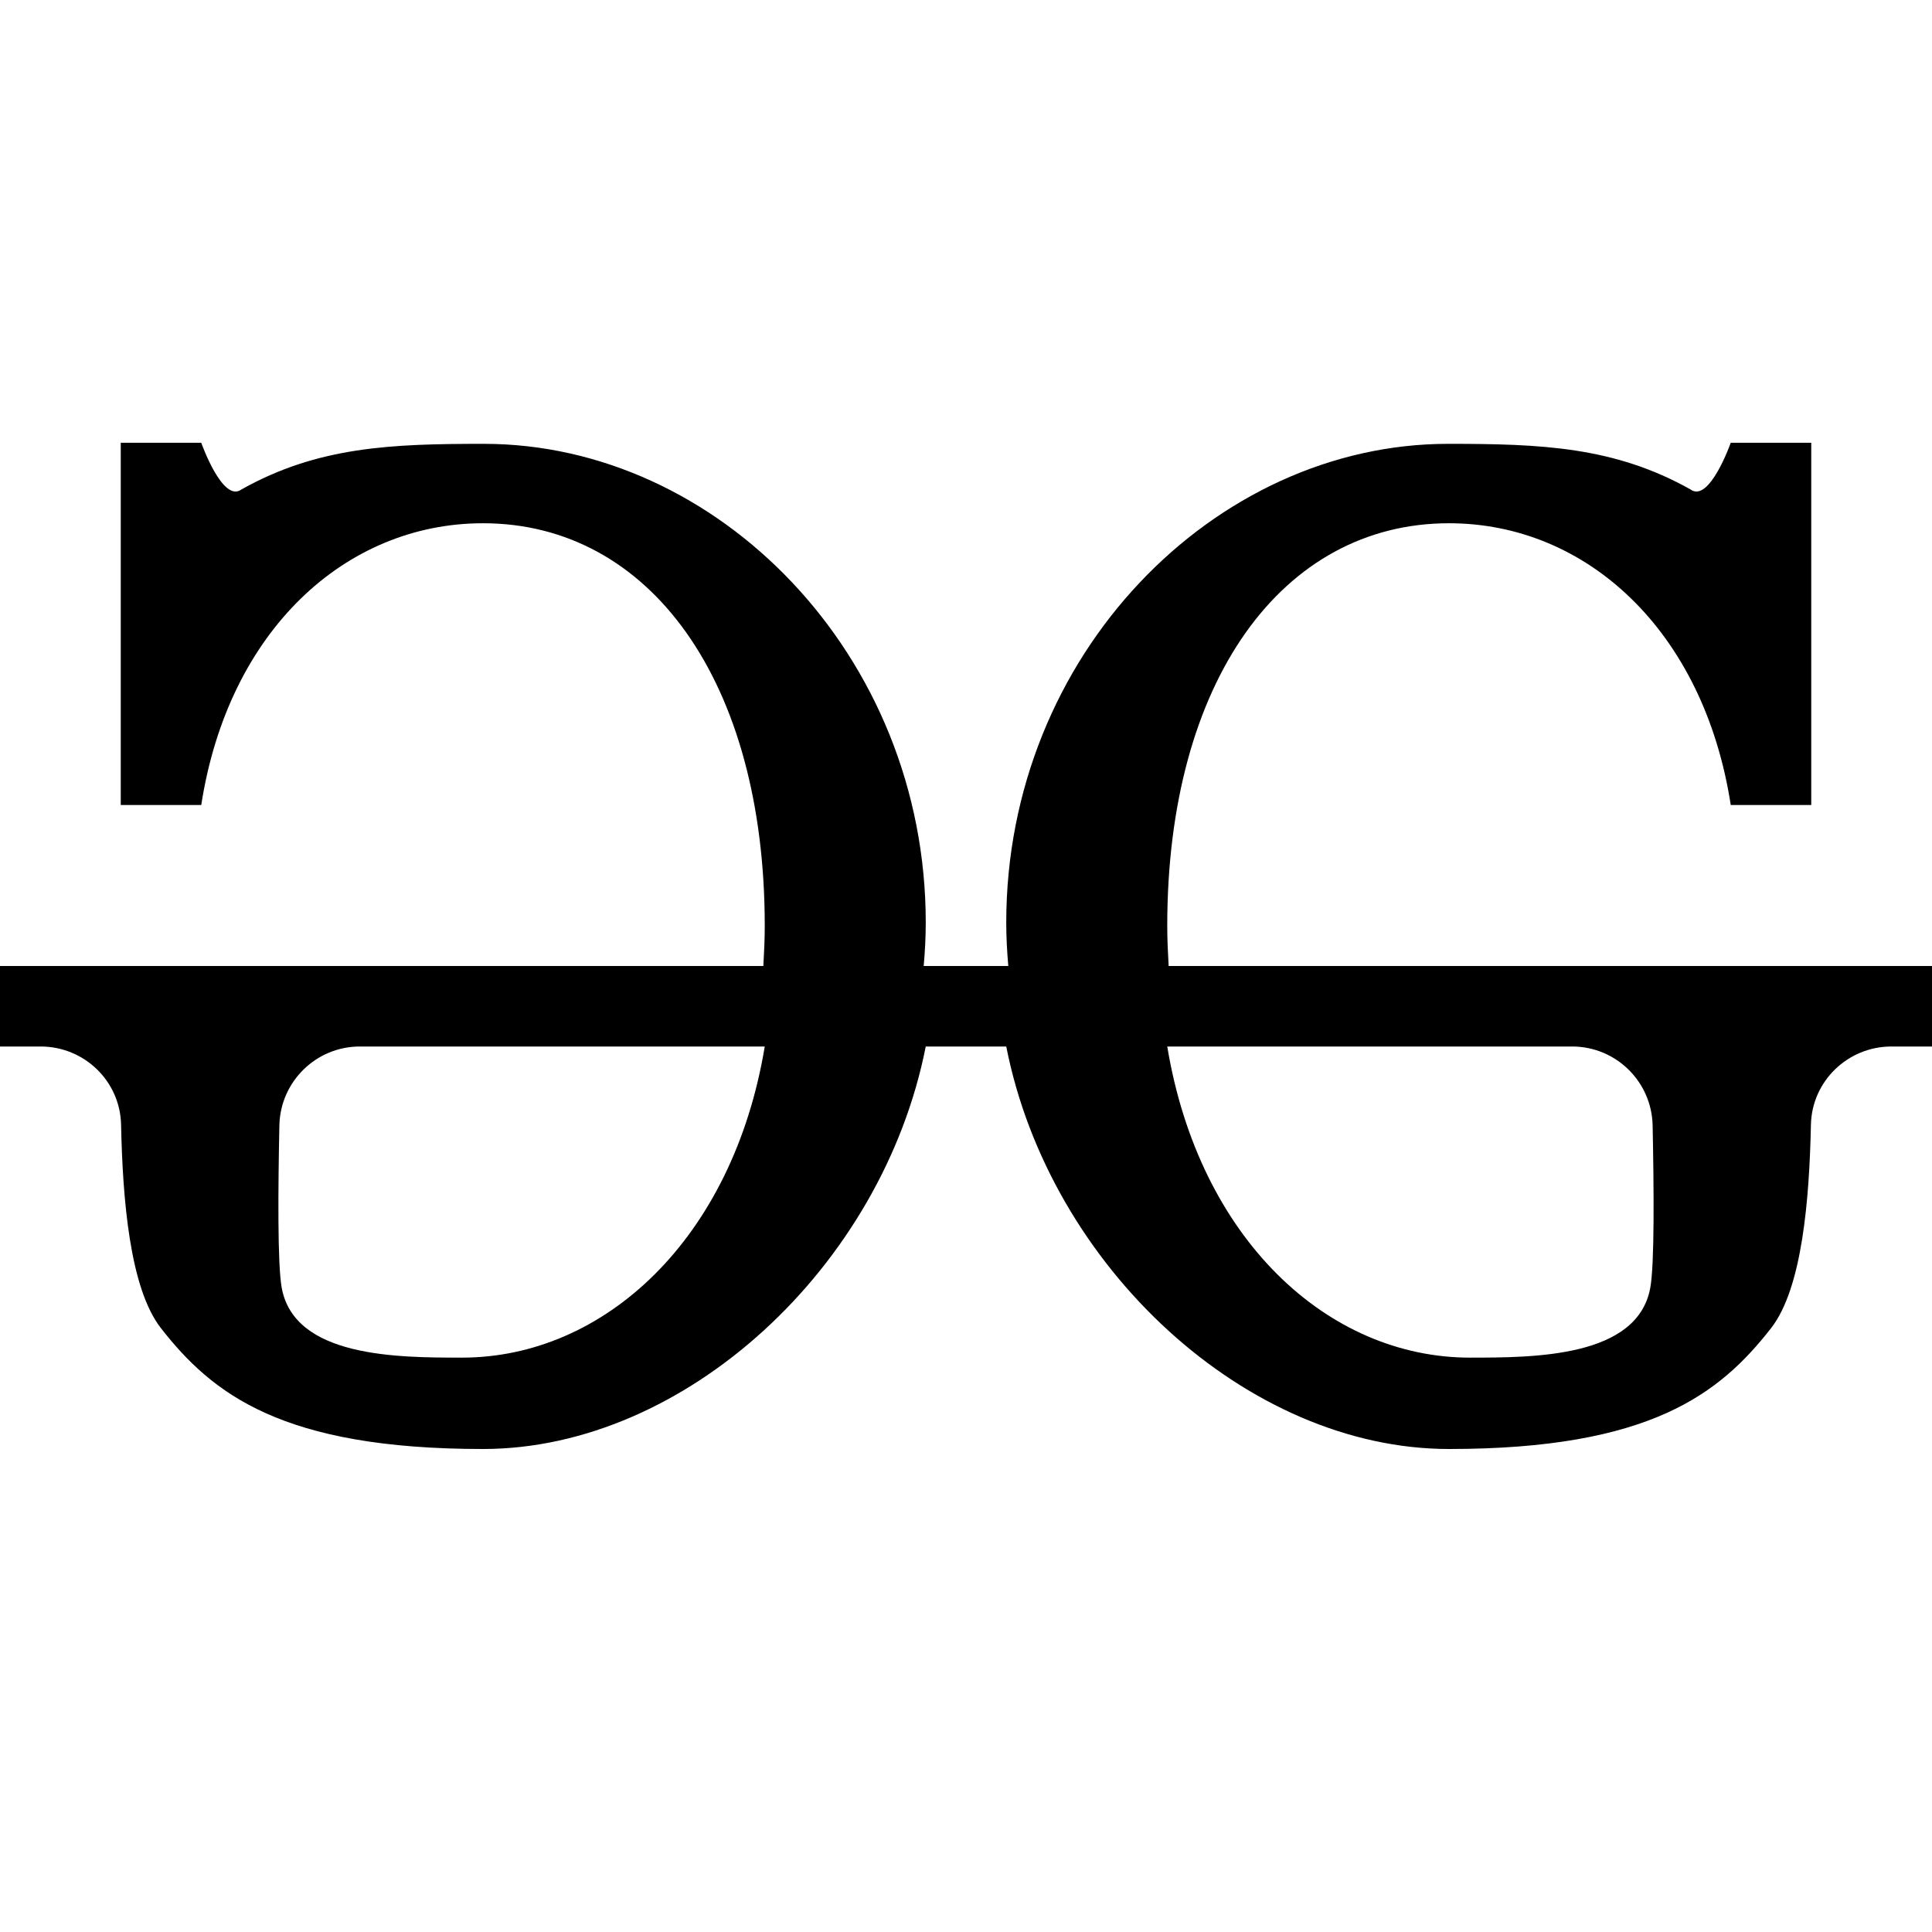
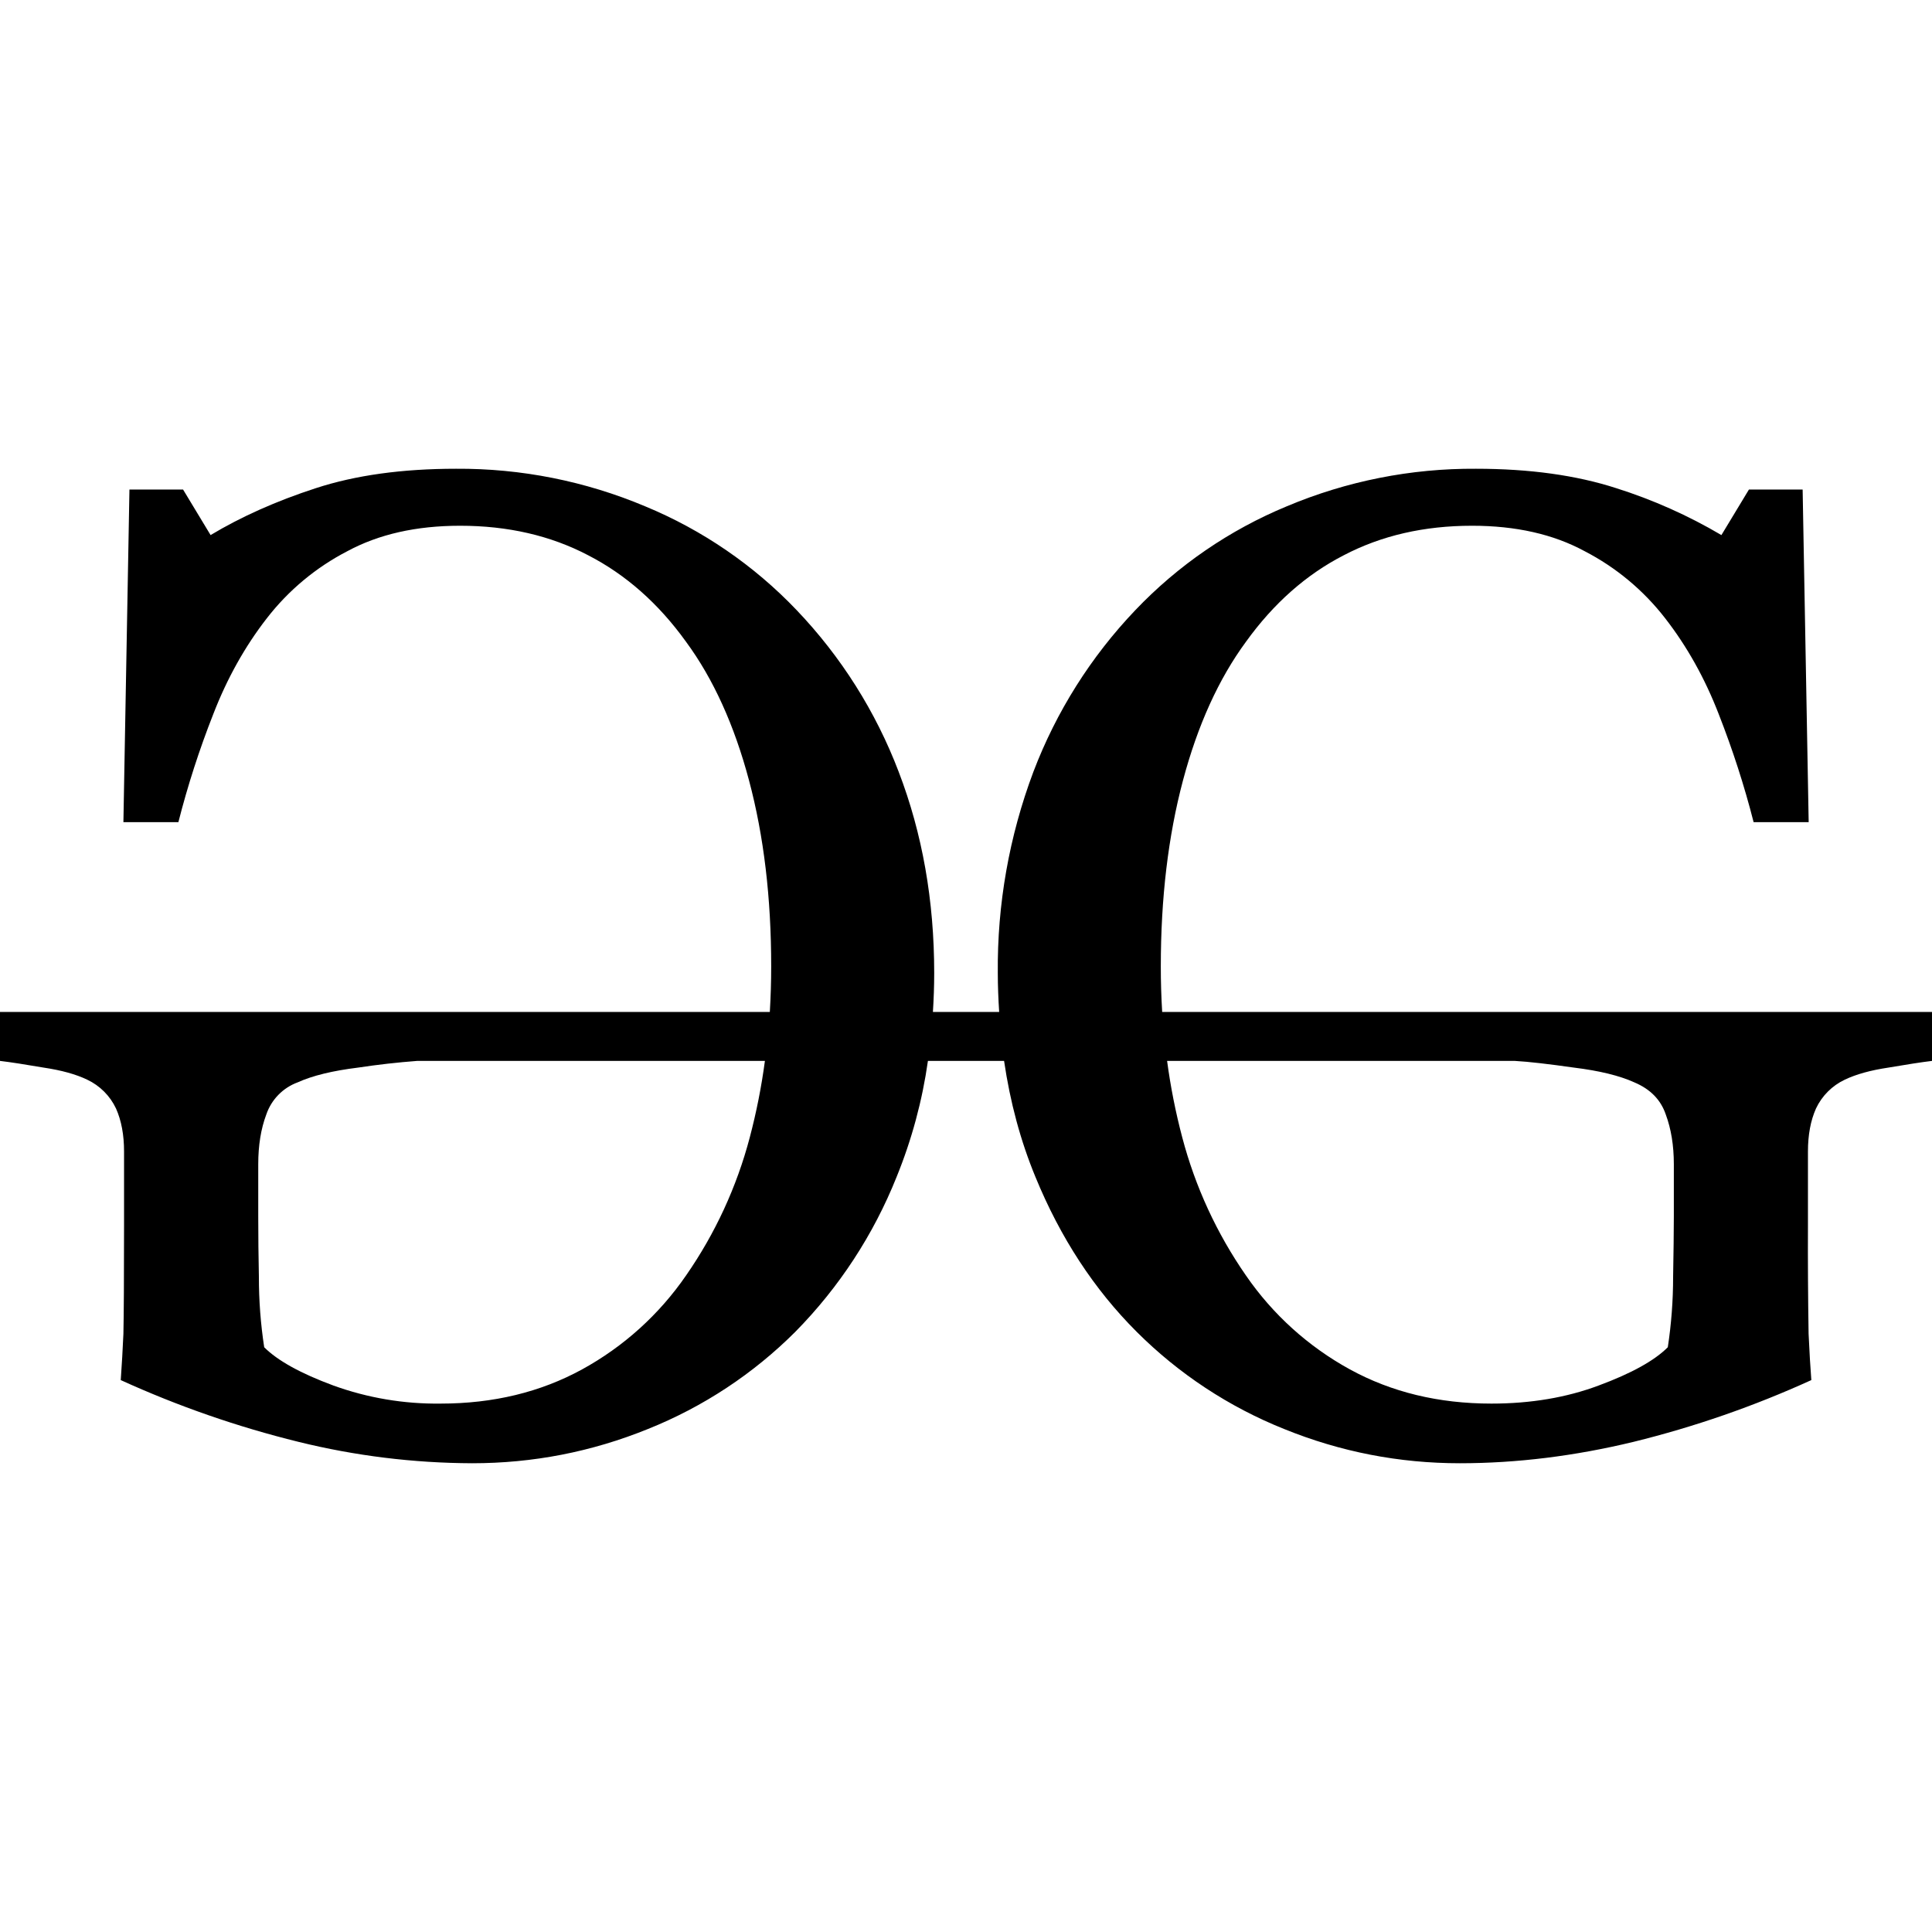
- <svg xmlns="http://www.w3.org/2000/svg" width="48pt" height="48pt" viewBox="0 0 48 48" version="1.1">
-   <g id="surface3784270">
-     <path style=" stroke:none;fill-rule:nonzero;fill:rgb(0%,0%,0%);fill-opacity:1;" d="M 29.035 24 C 29.016 23.672 29 23.34 29 23 C 29 16.922 31.859 13 36 13 C 39.41 13 42.328 15.66 43 20 L 45 20 L 45 11 L 43 11 C 43 11 42.469 12.508 42 12.16 C 40.102 11.094 38.277 11.027 35.977 11.027 C 30.176 11.027 25 16.262 25 22.922 C 25 23.285 25.02 23.645 25.051 24 L 22.949 24 C 22.98 23.645 23 23.285 23 22.922 C 23 16.262 17.824 11.027 12.023 11.027 C 9.723 11.027 7.898 11.094 6 12.16 C 5.531 12.508 5 11 5 11 L 3 11 L 3 20 L 5 20 C 5.672 15.66 8.59 13 12 13 C 16.141 13 19 16.922 19 23 C 19 23.34 18.984 23.672 18.965 24 L 0 24 L 0 26 L 1.008 26 C 2.094 26 2.984 26.859 3.008 27.941 C 3.047 29.789 3.223 32.008 4 33 C 5.27 34.625 7 36 12 36 C 17.023 36 21.922 31.473 23 26 L 25 26 C 26.078 31.473 30.977 36 36 36 C 41 36 42.73 34.625 44 33 C 44.777 32.008 44.953 29.789 44.992 27.941 C 45.016 26.859 45.91 26 46.992 26 L 48 26 L 48 24 Z M 11.477 33.73 C 9.871 33.73 7.32 33.723 7 32 C 6.891 31.418 6.91 29.473 6.941 27.953 C 6.969 26.867 7.855 26 8.941 26 L 19 26 C 18.207 30.781 15.016 33.73 11.477 33.73 Z M 41 32 C 40.68 33.723 38.129 33.73 36.523 33.73 C 32.984 33.73 29.793 30.781 29 26 L 39.059 26 C 40.145 26 41.031 26.867 41.059 27.953 C 41.09 29.473 41.109 31.418 41 32 Z M 41 32 " />
-   </g>
+ <svg xmlns="http://www.w3.org/2000/svg" role="img" viewBox="0 0 24 24">
+   <path d="M5.665 5.823c-.667 0-1.247.08-1.741.241-.495.161-.93.356-1.308.583l-.342-.566h-.666l-.075 4.132h.683a11.2 11.2 0 0 1 .433-1.341c.172-.445.394-.842.666-1.192a3.02 3.02 0 0 1 1-.833c.389-.21.855-.316 1.4-.316.594 0 1.124.122 1.59.366.467.24.873.597 1.217 1.075.339.461.6 1.036.783 1.724.184.69.275 1.458.275 2.308 0 .192-.006.38-.017.567H0v.608c.133.016.314.044.541.083.222.033.403.083.542.15a.748.748 0 0 1 .358.358c.067.15.1.328.1.534v.916c0 .666-.003 1.116-.008 1.35a22.14 22.14 0 0 1-.033.574 12.57 12.57 0 0 0 2.207.767 9.138 9.138 0 0 0 2.158.266c.755 0 1.483-.141 2.183-.425a5.46 5.46 0 0 0 1.832-1.208 5.815 5.815 0 0 0 1.258-1.924 6.09 6.09 0 0 0 .389-1.441h.946c.075.511.204.992.389 1.44.31.756.73 1.398 1.258 1.925a5.46 5.46 0 0 0 1.833 1.208c.7.284 1.427.425 2.182.425.705 0 1.425-.089 2.158-.266a12.57 12.57 0 0 0 2.208-.767c-.012-.15-.023-.341-.034-.575a66.751 66.751 0 0 1-.008-1.35v-.915c0-.206.033-.384.1-.534a.748.748 0 0 1 .358-.358c.14-.067.32-.117.542-.15.228-.039.408-.067.541-.083v-.608h-9.563a9.108 9.108 0 0 1-.017-.567c0-.85.092-1.619.275-2.308.183-.688.444-1.263.783-1.724.344-.478.75-.836 1.216-1.075.467-.244.997-.366 1.592-.366.544 0 1.01.105 1.399.316a3.02 3.02 0 0 1 1 .833c.272.35.494.747.666 1.192.172.439.317.886.433 1.341h.684l-.075-4.132h-.667l-.342.566a6.317 6.317 0 0 0-1.307-.583c-.495-.16-1.075-.241-1.742-.241a5.95 5.95 0 0 0-2.349.466 5.503 5.503 0 0 0-1.883 1.291 5.996 5.996 0 0 0-1.266 2.008 6.913 6.913 0 0 0-.442 2.5c0 .164.007.324.017.483h-.823c.01-.159.016-.32.016-.484 0-.9-.147-1.732-.441-2.499A5.996 5.996 0 0 0 9.897 7.58a5.503 5.503 0 0 0-1.882-1.29 5.953 5.953 0 0 0-2.35-.467zm-.483 7.356h4.32a7.714 7.714 0 0 1-.188.95 5.43 5.43 0 0 1-.792 1.716 3.76 3.76 0 0 1-1.291 1.166c-.517.283-1.103.425-1.758.425a3.77 3.77 0 0 1-1.333-.225c-.405-.15-.691-.308-.858-.475a5.749 5.749 0 0 1-.066-.875 36.8 36.8 0 0 1-.008-.75v-.65c0-.232.033-.438.1-.616a.648.648 0 0 1 .391-.4c.183-.083.433-.144.75-.183a9.87 9.87 0 0 1 .733-.083zm9.316 0h4.32c.178.01.422.039.733.083.317.039.567.1.75.183.2.084.33.217.392.4.066.178.1.384.1.617v.65c0 .205-.004.455-.009.75 0 .294-.022.585-.066.874-.167.167-.453.325-.858.475-.4.15-.845.225-1.333.225-.656 0-1.242-.142-1.758-.425a3.76 3.76 0 0 1-1.291-1.166 5.43 5.43 0 0 1-.792-1.717 7.712 7.712 0 0 1-.188-.95z" />
</svg>
